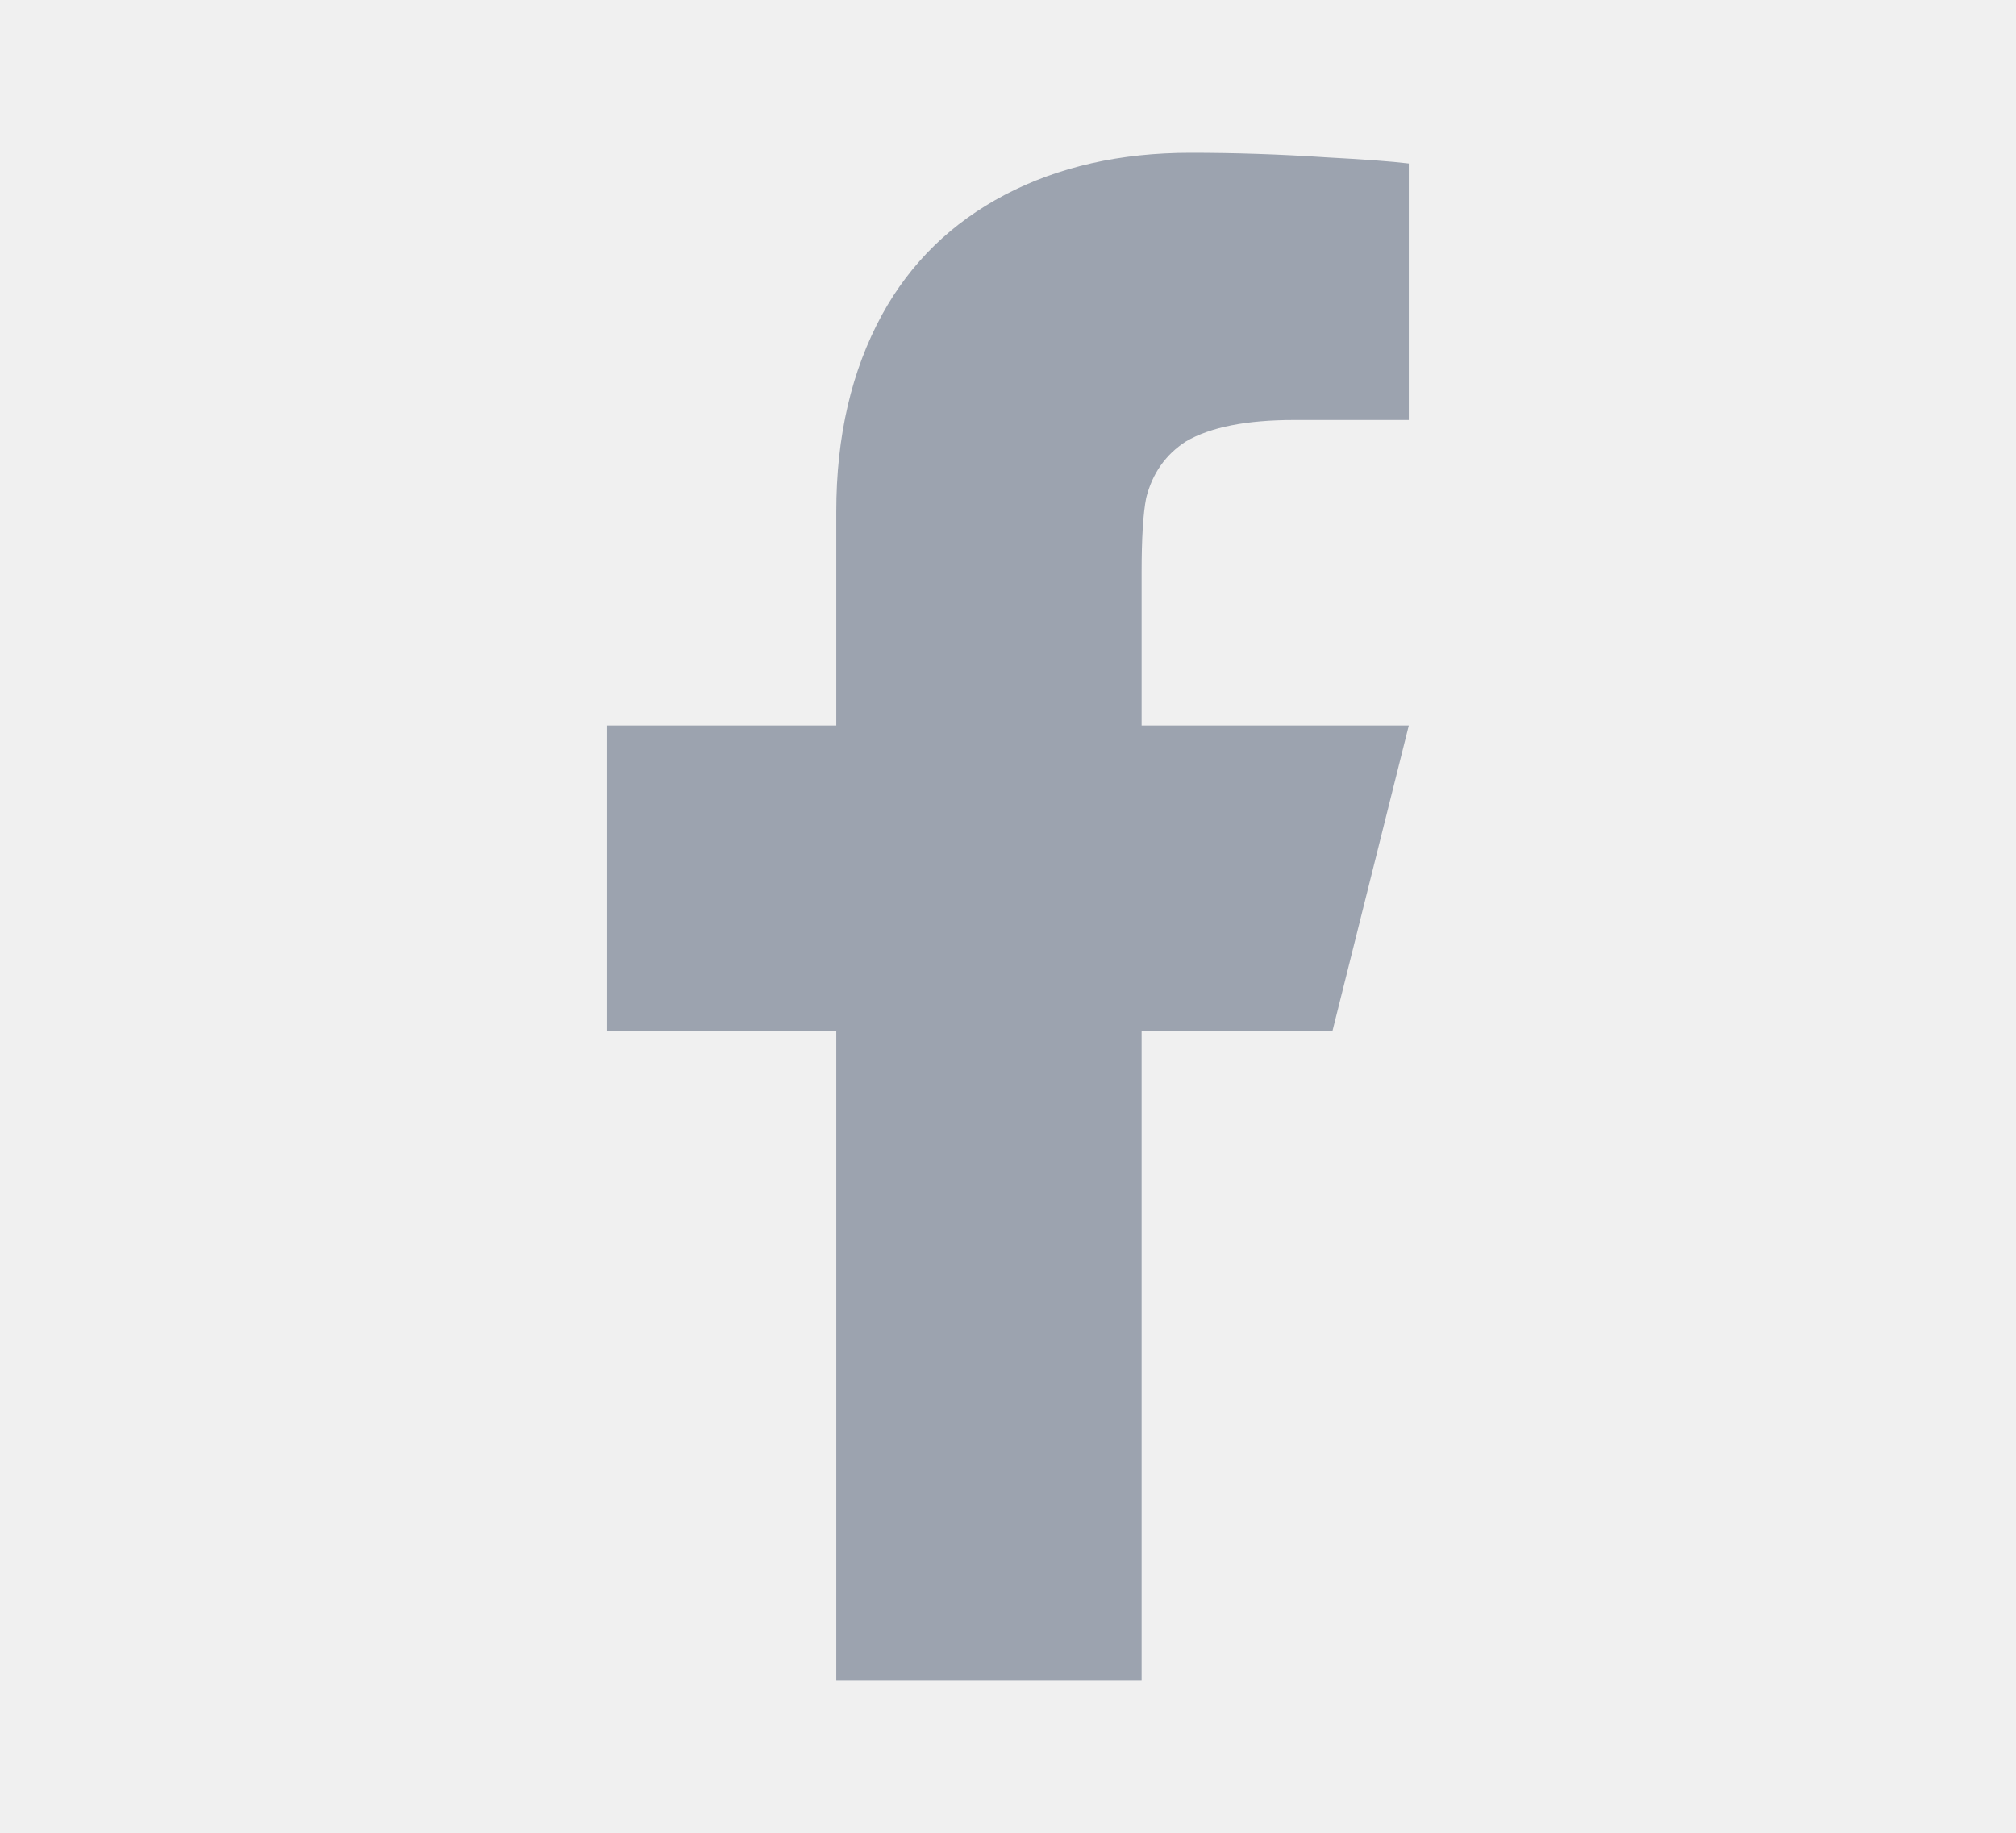
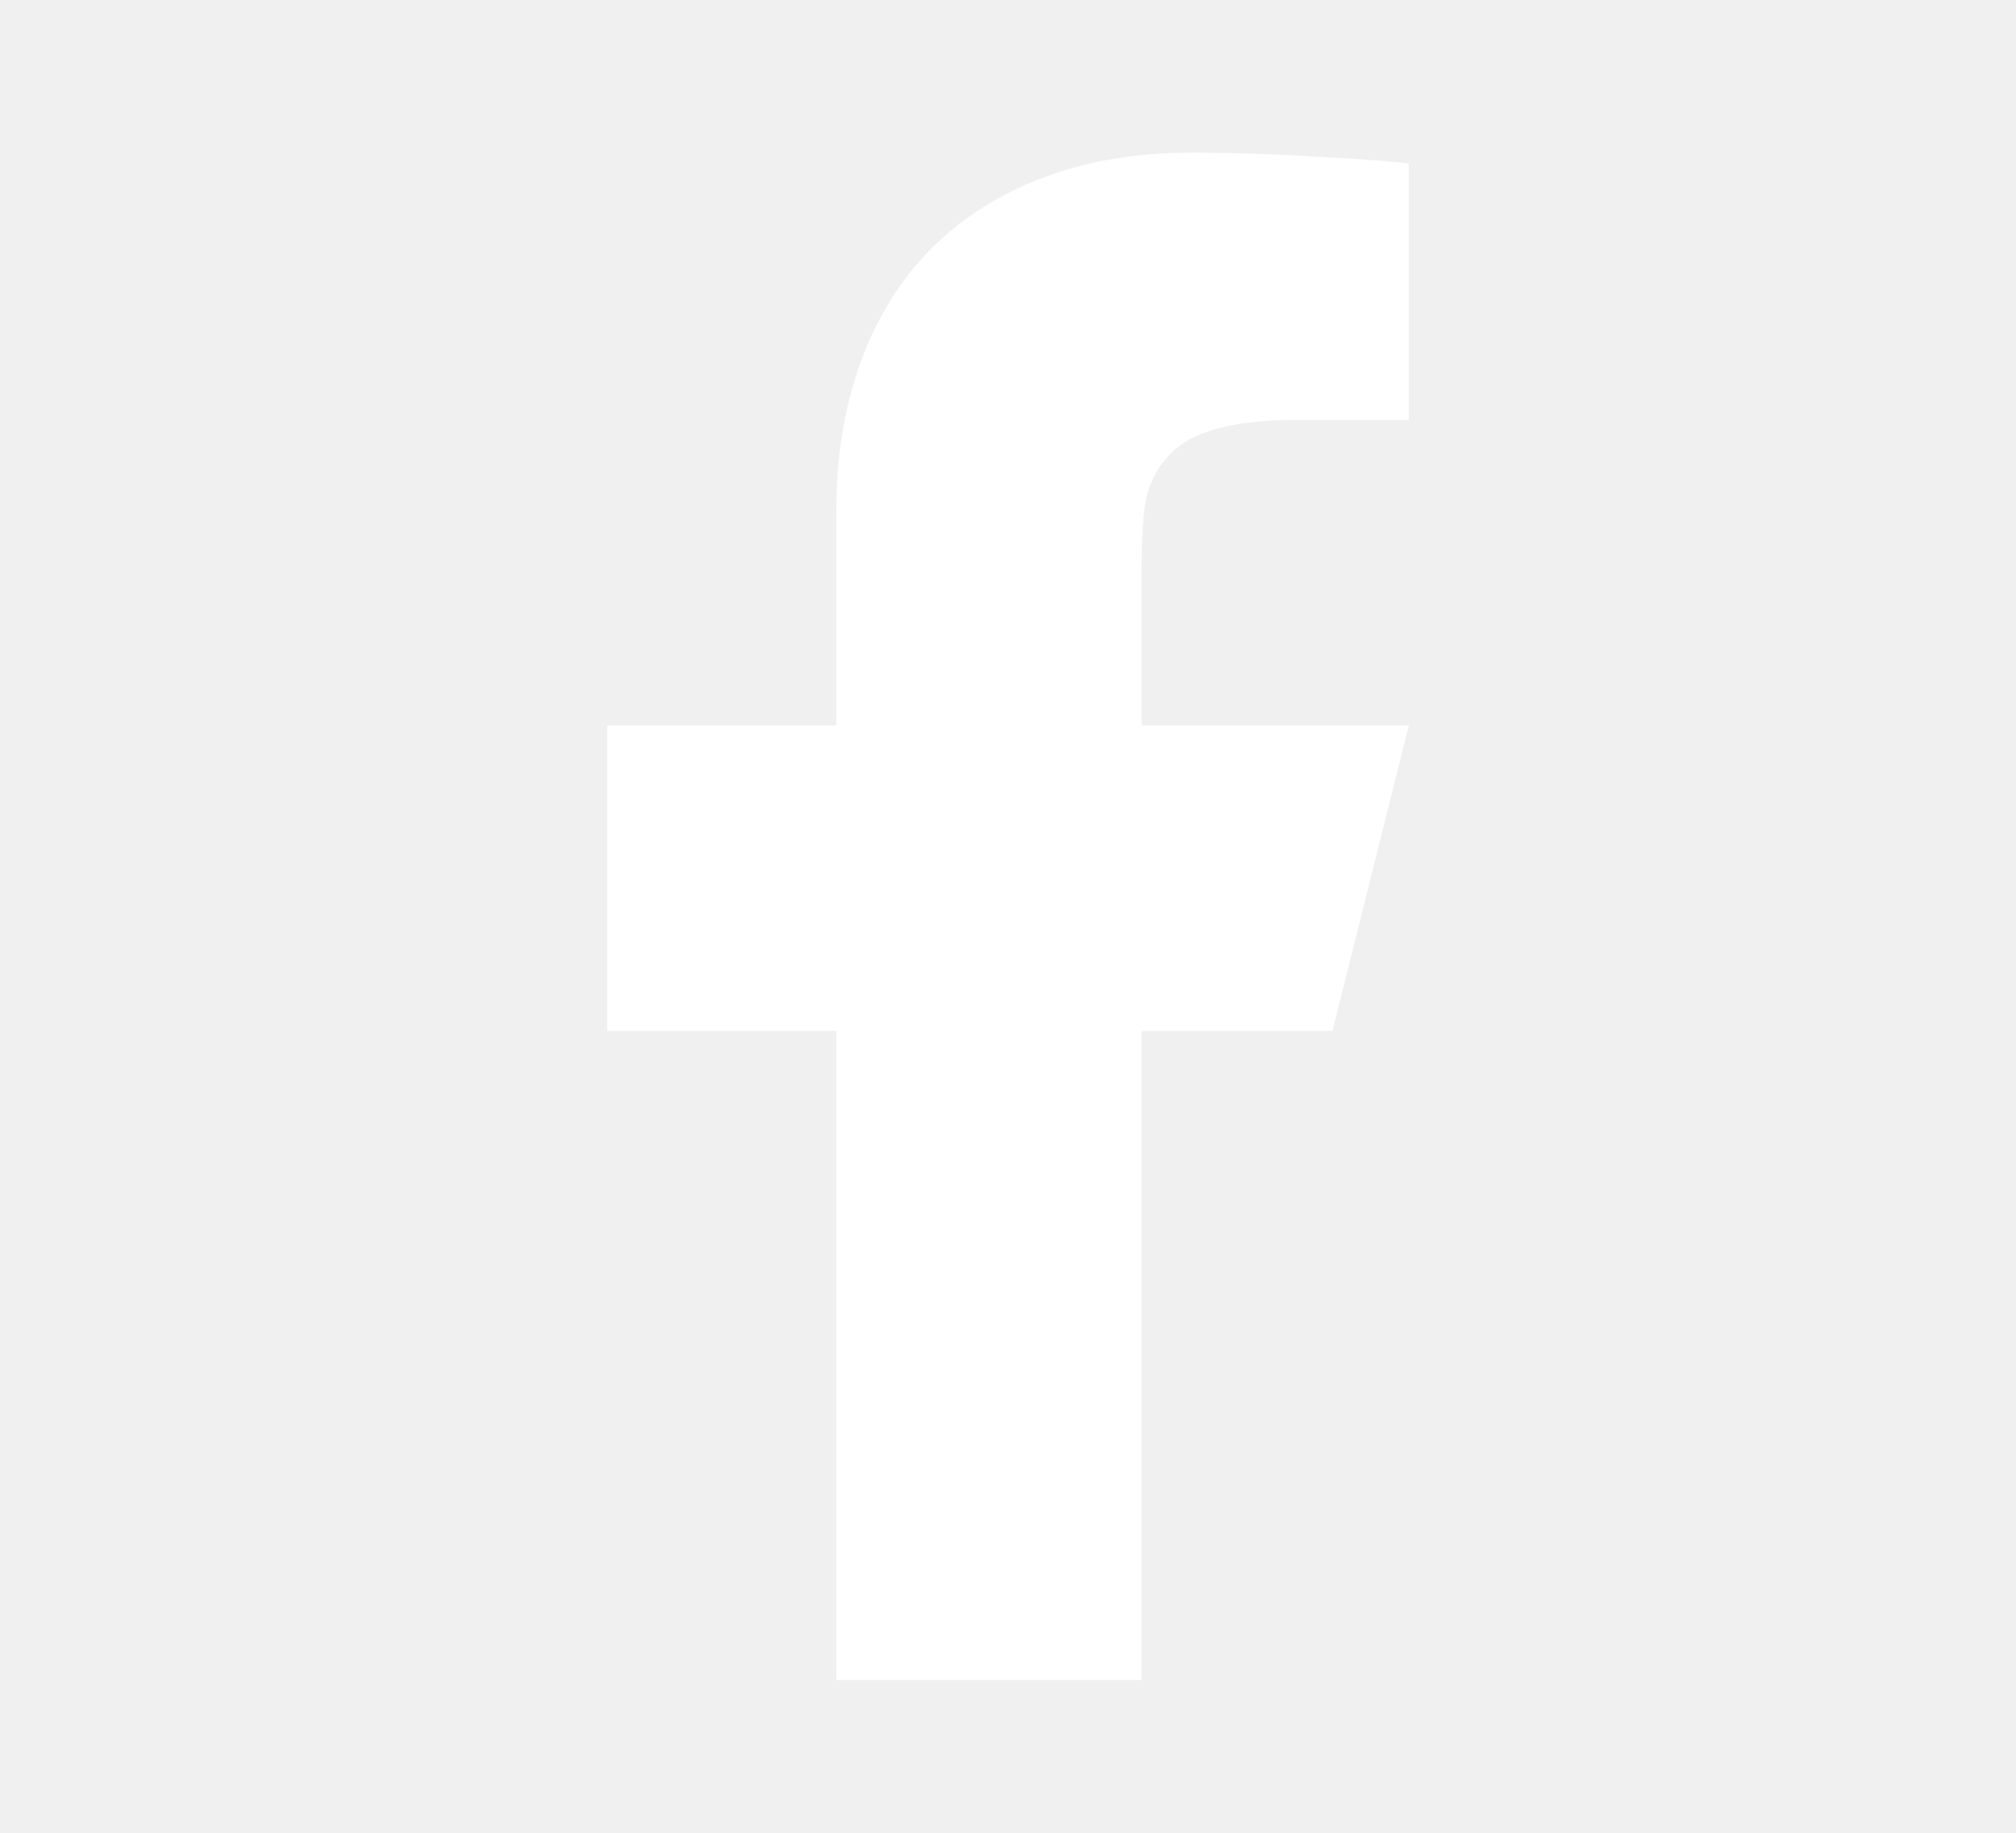
<svg xmlns="http://www.w3.org/2000/svg" width="22" height="20" viewBox="0 0 22 20" fill="none">
-   <path d="M12.458 11.25H14.541L15.374 7.917H12.458V6.25C12.458 5.872 12.475 5.6 12.508 5.434C12.575 5.167 12.719 4.961 12.942 4.817C13.208 4.661 13.602 4.583 14.125 4.583H15.374V1.784C15.185 1.761 14.886 1.739 14.475 1.717C13.963 1.683 13.469 1.667 12.992 1.667C12.225 1.667 11.55 1.82 10.967 2.125C10.384 2.431 9.937 2.867 9.626 3.433C9.292 4.045 9.126 4.761 9.126 5.583V7.917H6.626V11.25H9.126V18.334H12.458V11.25Z" fill="#9CA3AF" />
+   <path d="M12.458 11.25H14.541L15.374 7.916H12.458V6.25C12.458 5.872 12.475 5.6 12.508 5.433C12.575 5.166 12.719 4.961 12.942 4.816C13.208 4.661 13.602 4.583 14.125 4.583H15.374V1.783C15.185 1.761 14.886 1.739 14.475 1.716C13.963 1.683 13.469 1.666 12.992 1.666C12.225 1.666 11.55 1.819 10.967 2.125C10.384 2.43 9.937 2.866 9.626 3.433C9.292 4.044 9.126 4.761 9.126 5.583V7.916H6.626V11.25H9.126V18.333H12.458V11.25Z" fill="white" />
</svg>
